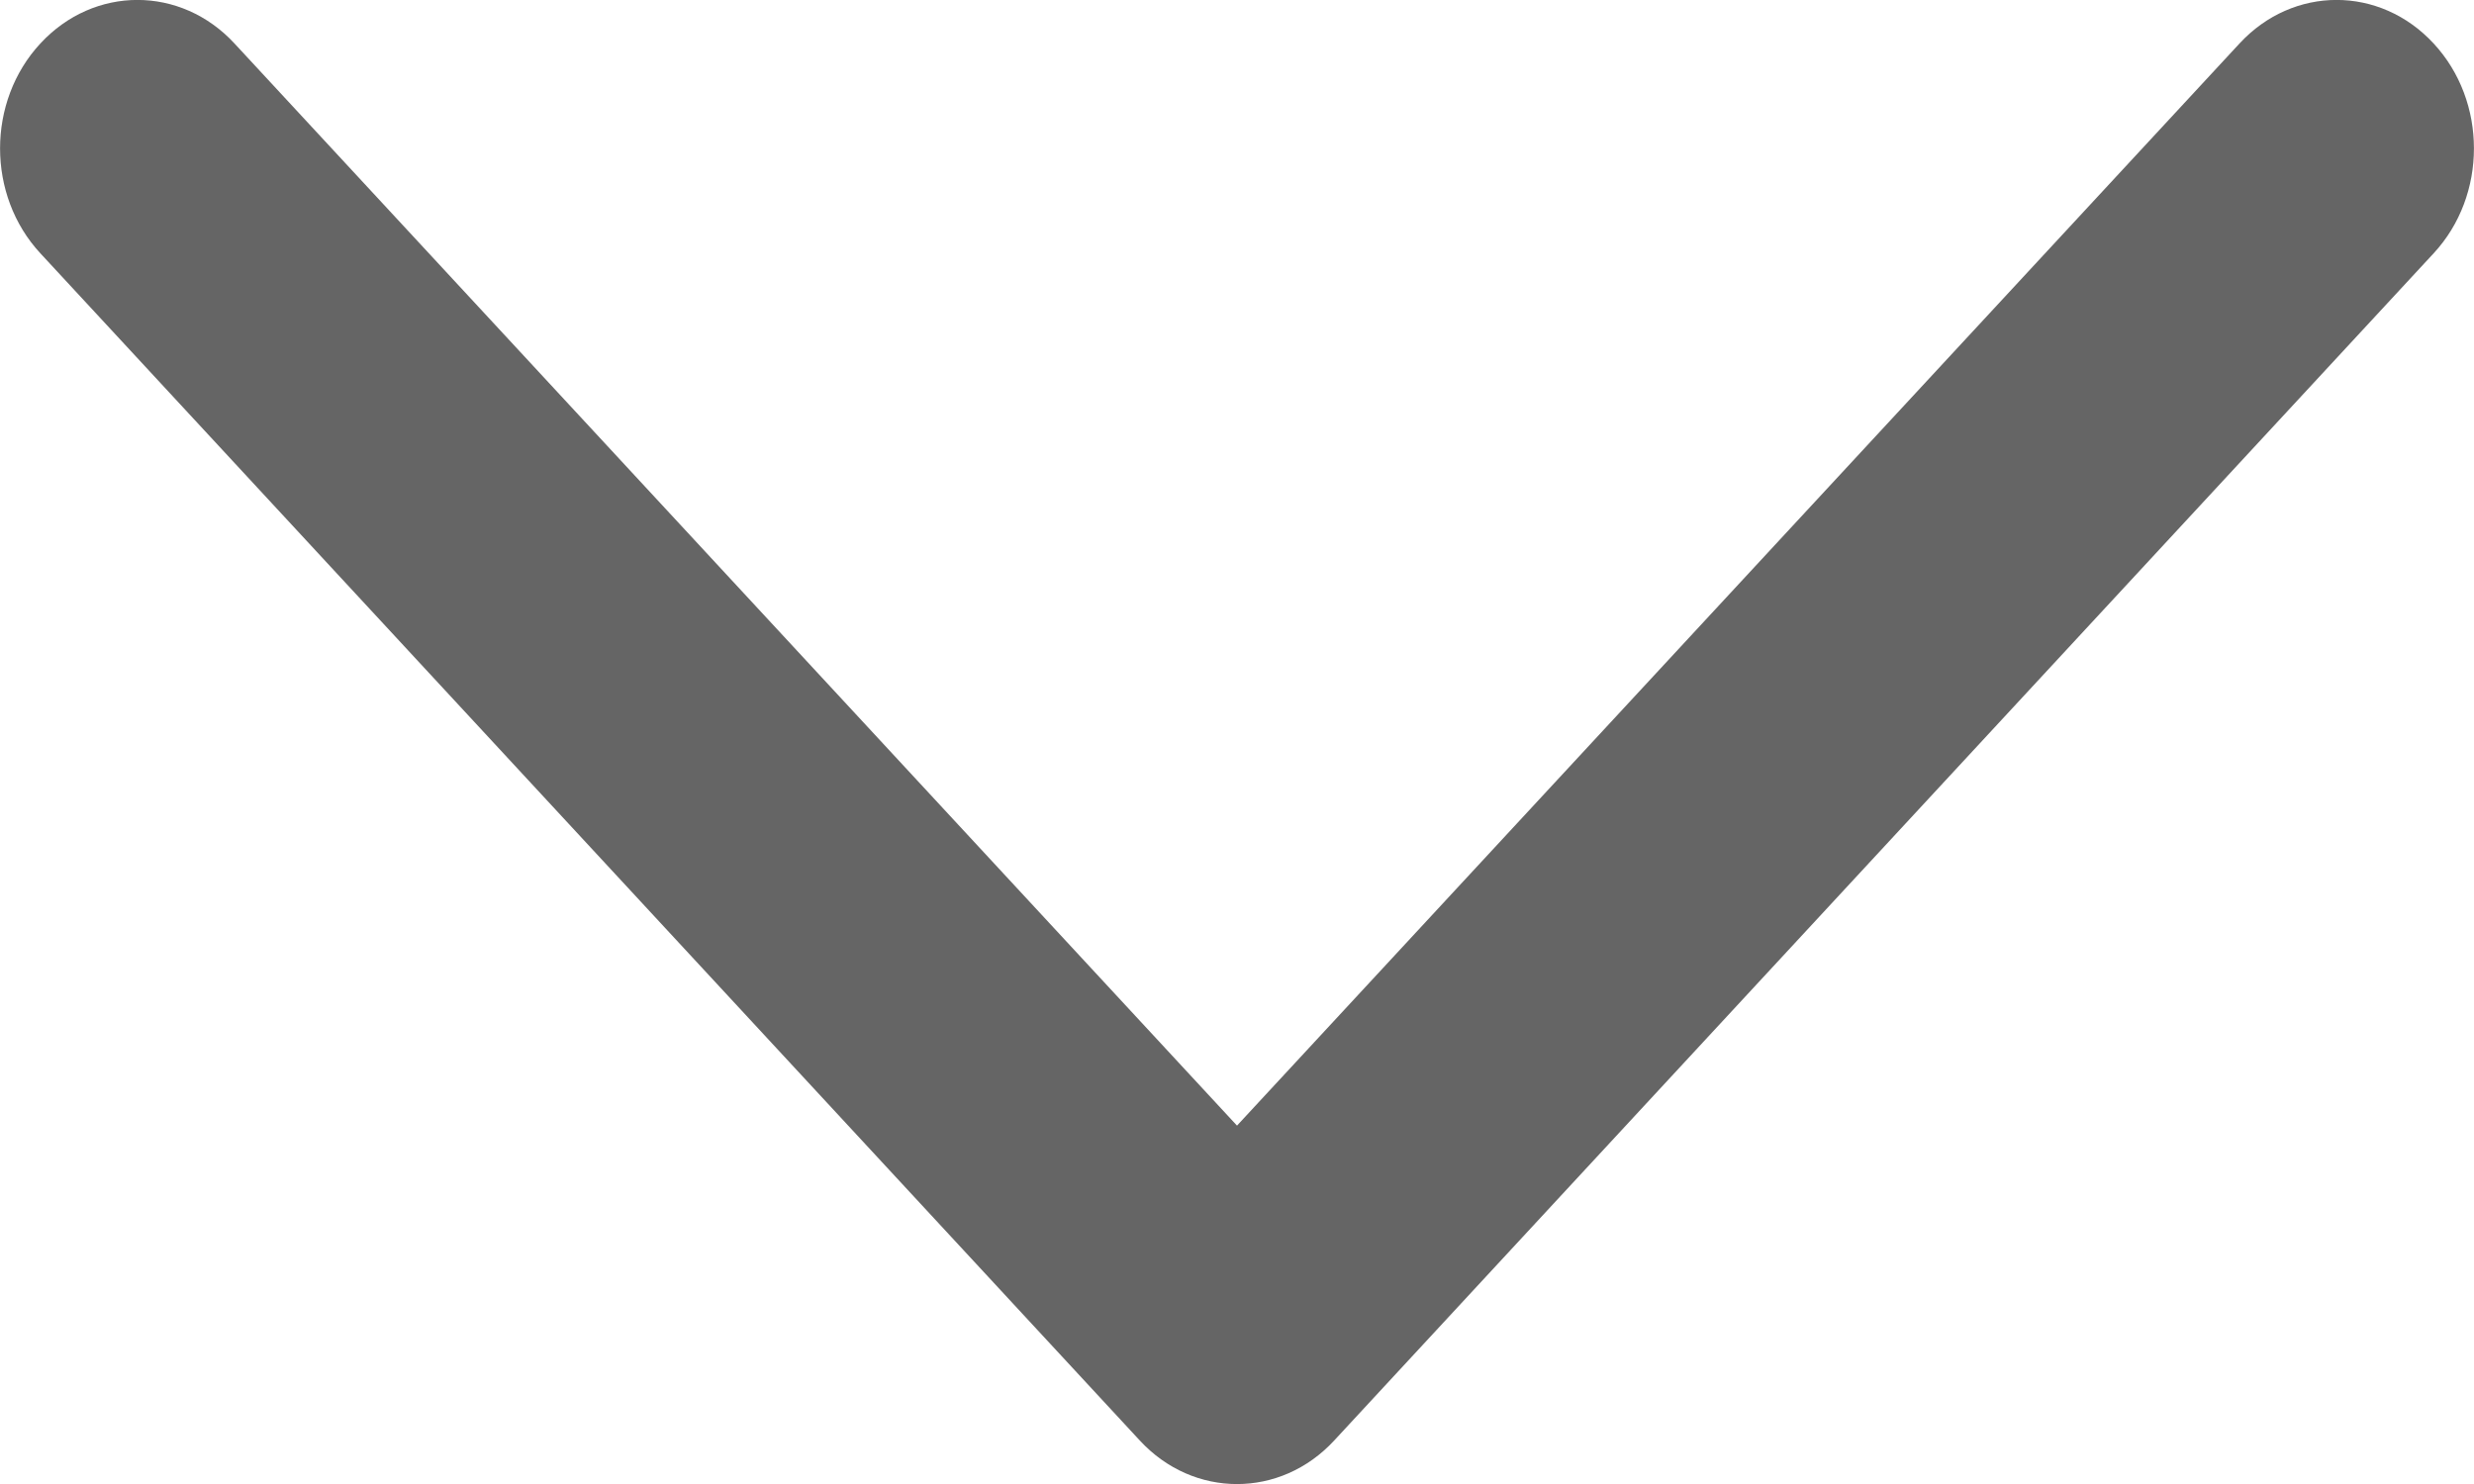
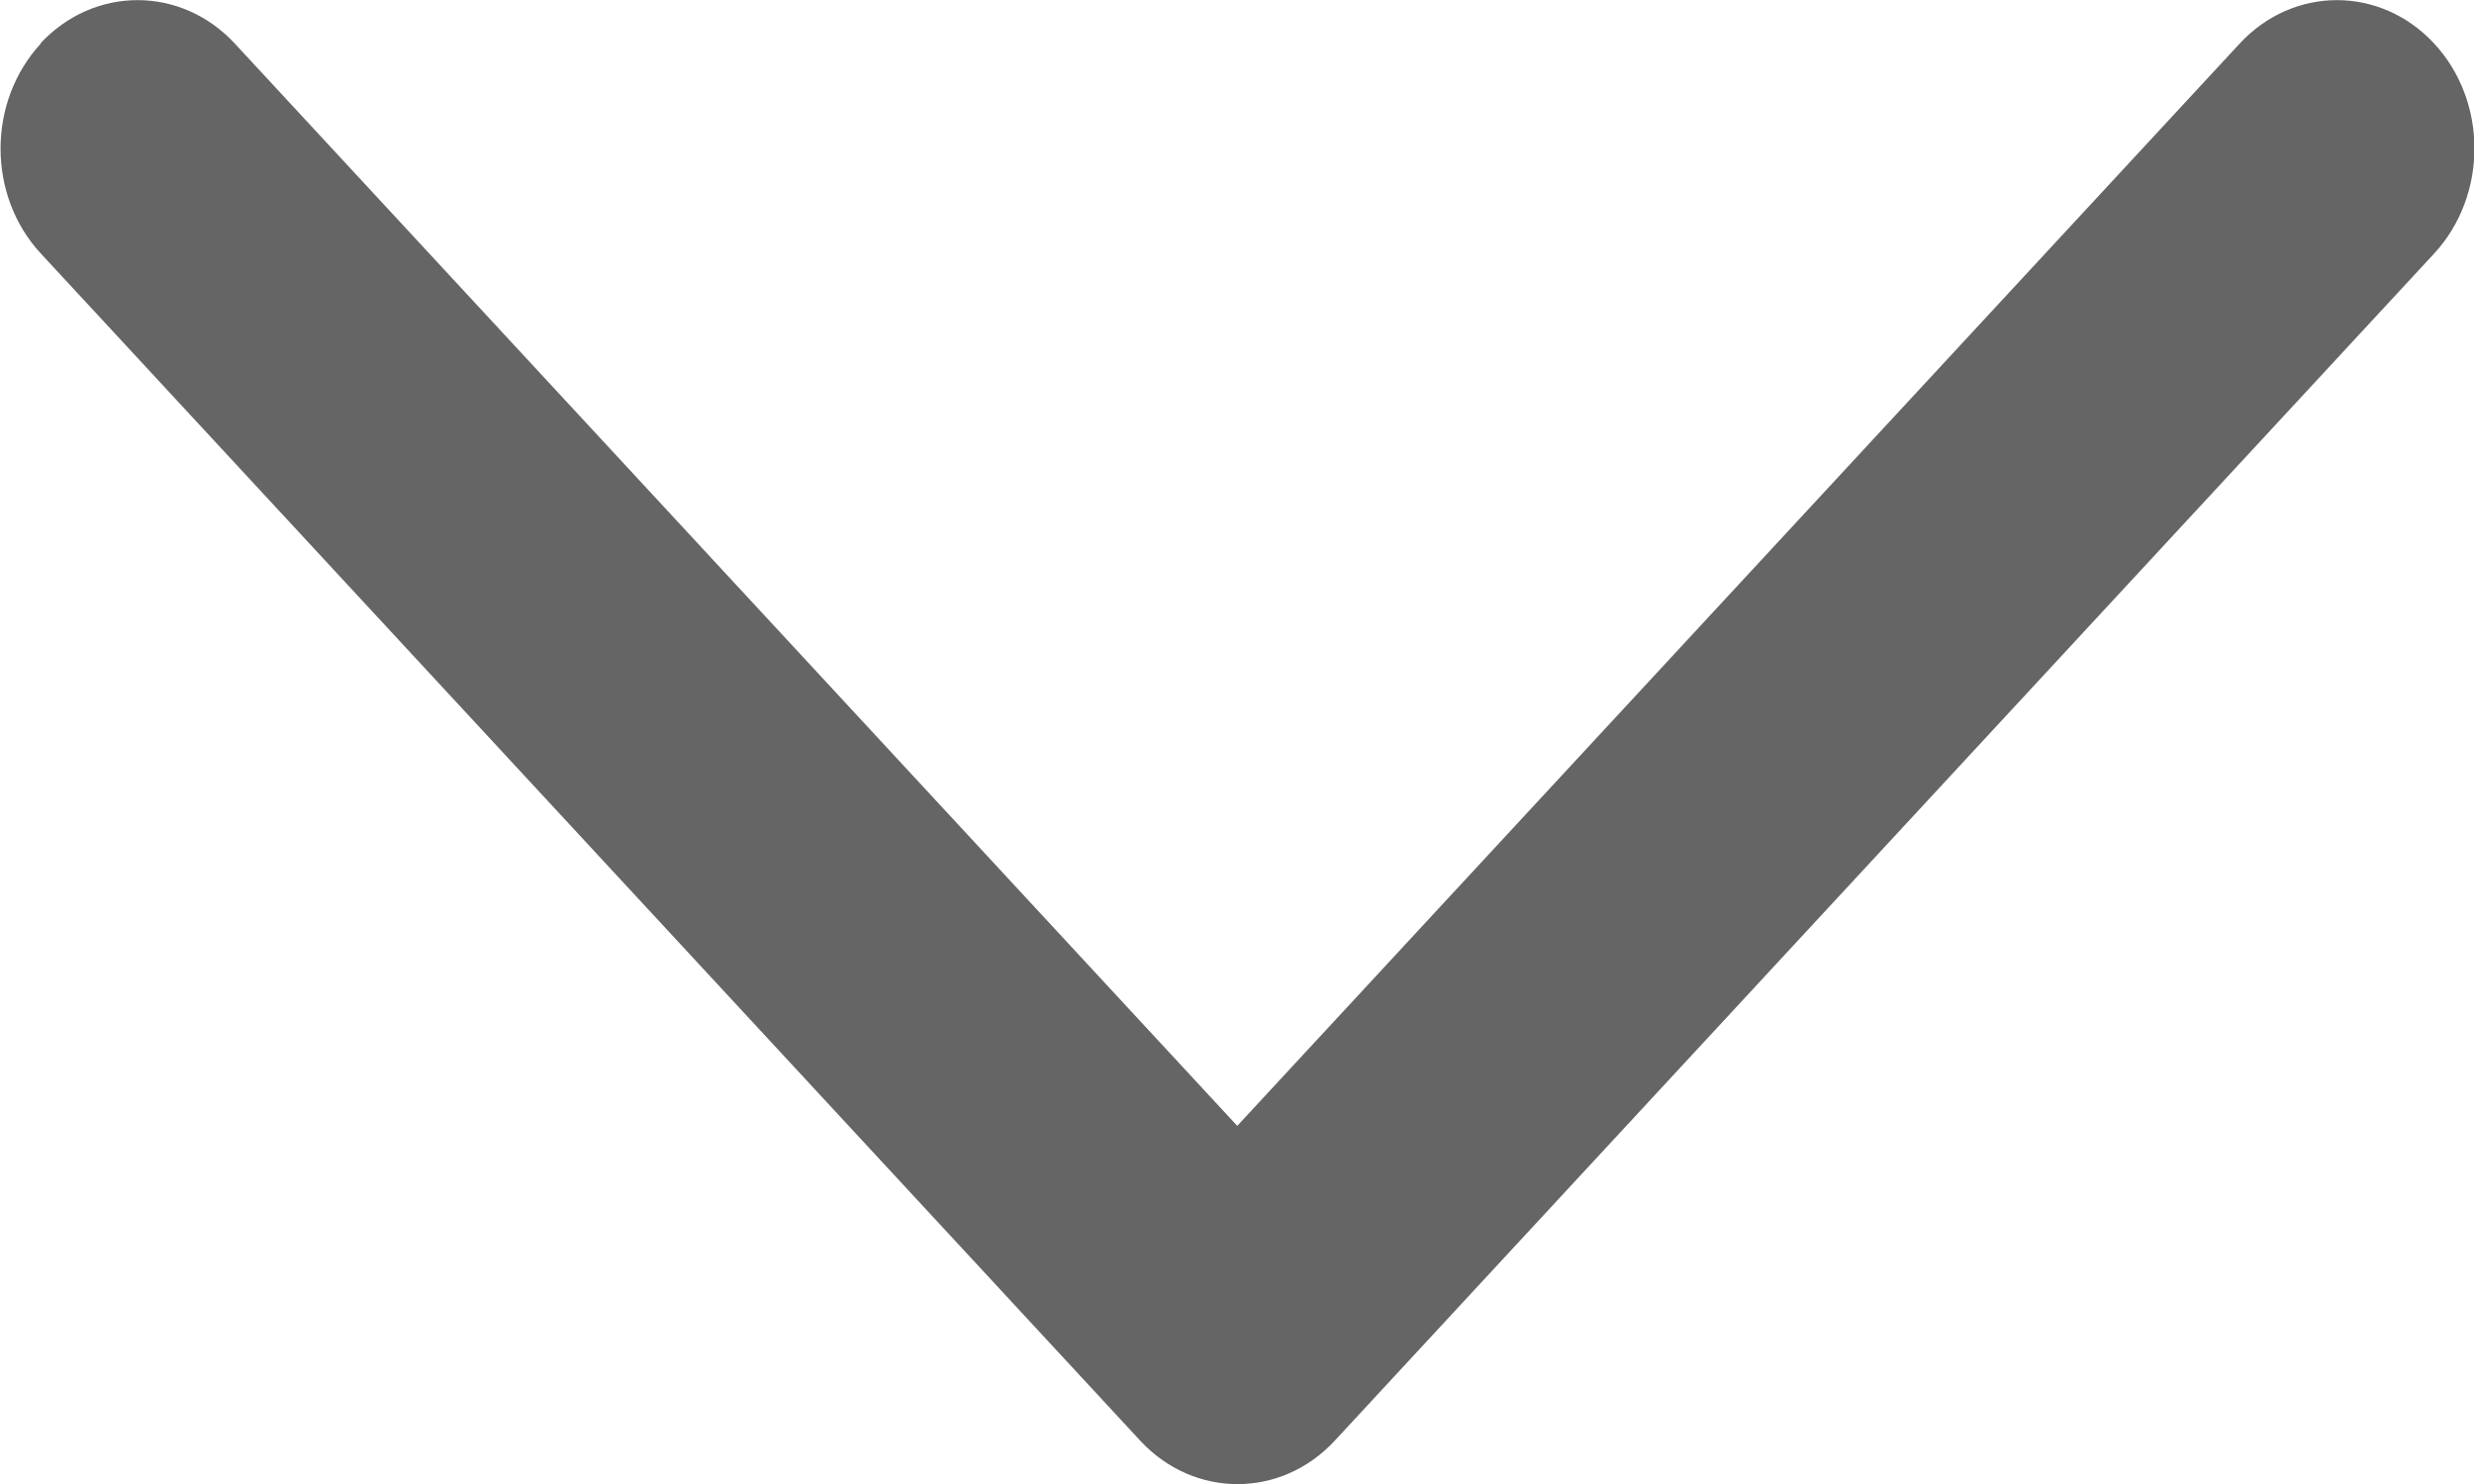
- <svg xmlns="http://www.w3.org/2000/svg" width="10" height="6" viewBox="0 0 10 6" fill="none">
-   <path fill-rule="evenodd" clip-rule="evenodd" d="M0.163 0.176C0.38 -0.059 0.731 -0.059 0.948 0.176L5 4.551L9.052 0.176C9.269 -0.059 9.62 -0.059 9.837 0.176C10.054 0.41 10.054 0.79 9.837 1.024L5.393 5.824C5.176 6.059 4.824 6.059 4.607 5.824L0.163 1.024C-0.054 0.79 -0.054 0.41 0.163 0.176Z" fill="#656565" />
+ <svg xmlns="http://www.w3.org/2000/svg" fill="none" height="6" viewBox="0 0 10 6" width="10">
+   <path clip-rule="evenodd" d="m.163.176c.217-.234.569-.234.786 0l4.052 4.376 4.052-4.376c.217-.234.569-.234.786 0 .217.234.217.614 0 .849l-4.444 4.8c-.217.234-.569.234-.786 0l-4.444-4.8c-.217-.234-.217-.614 0-.849z" fill="#656565" fill-rule="evenodd" />
</svg>
